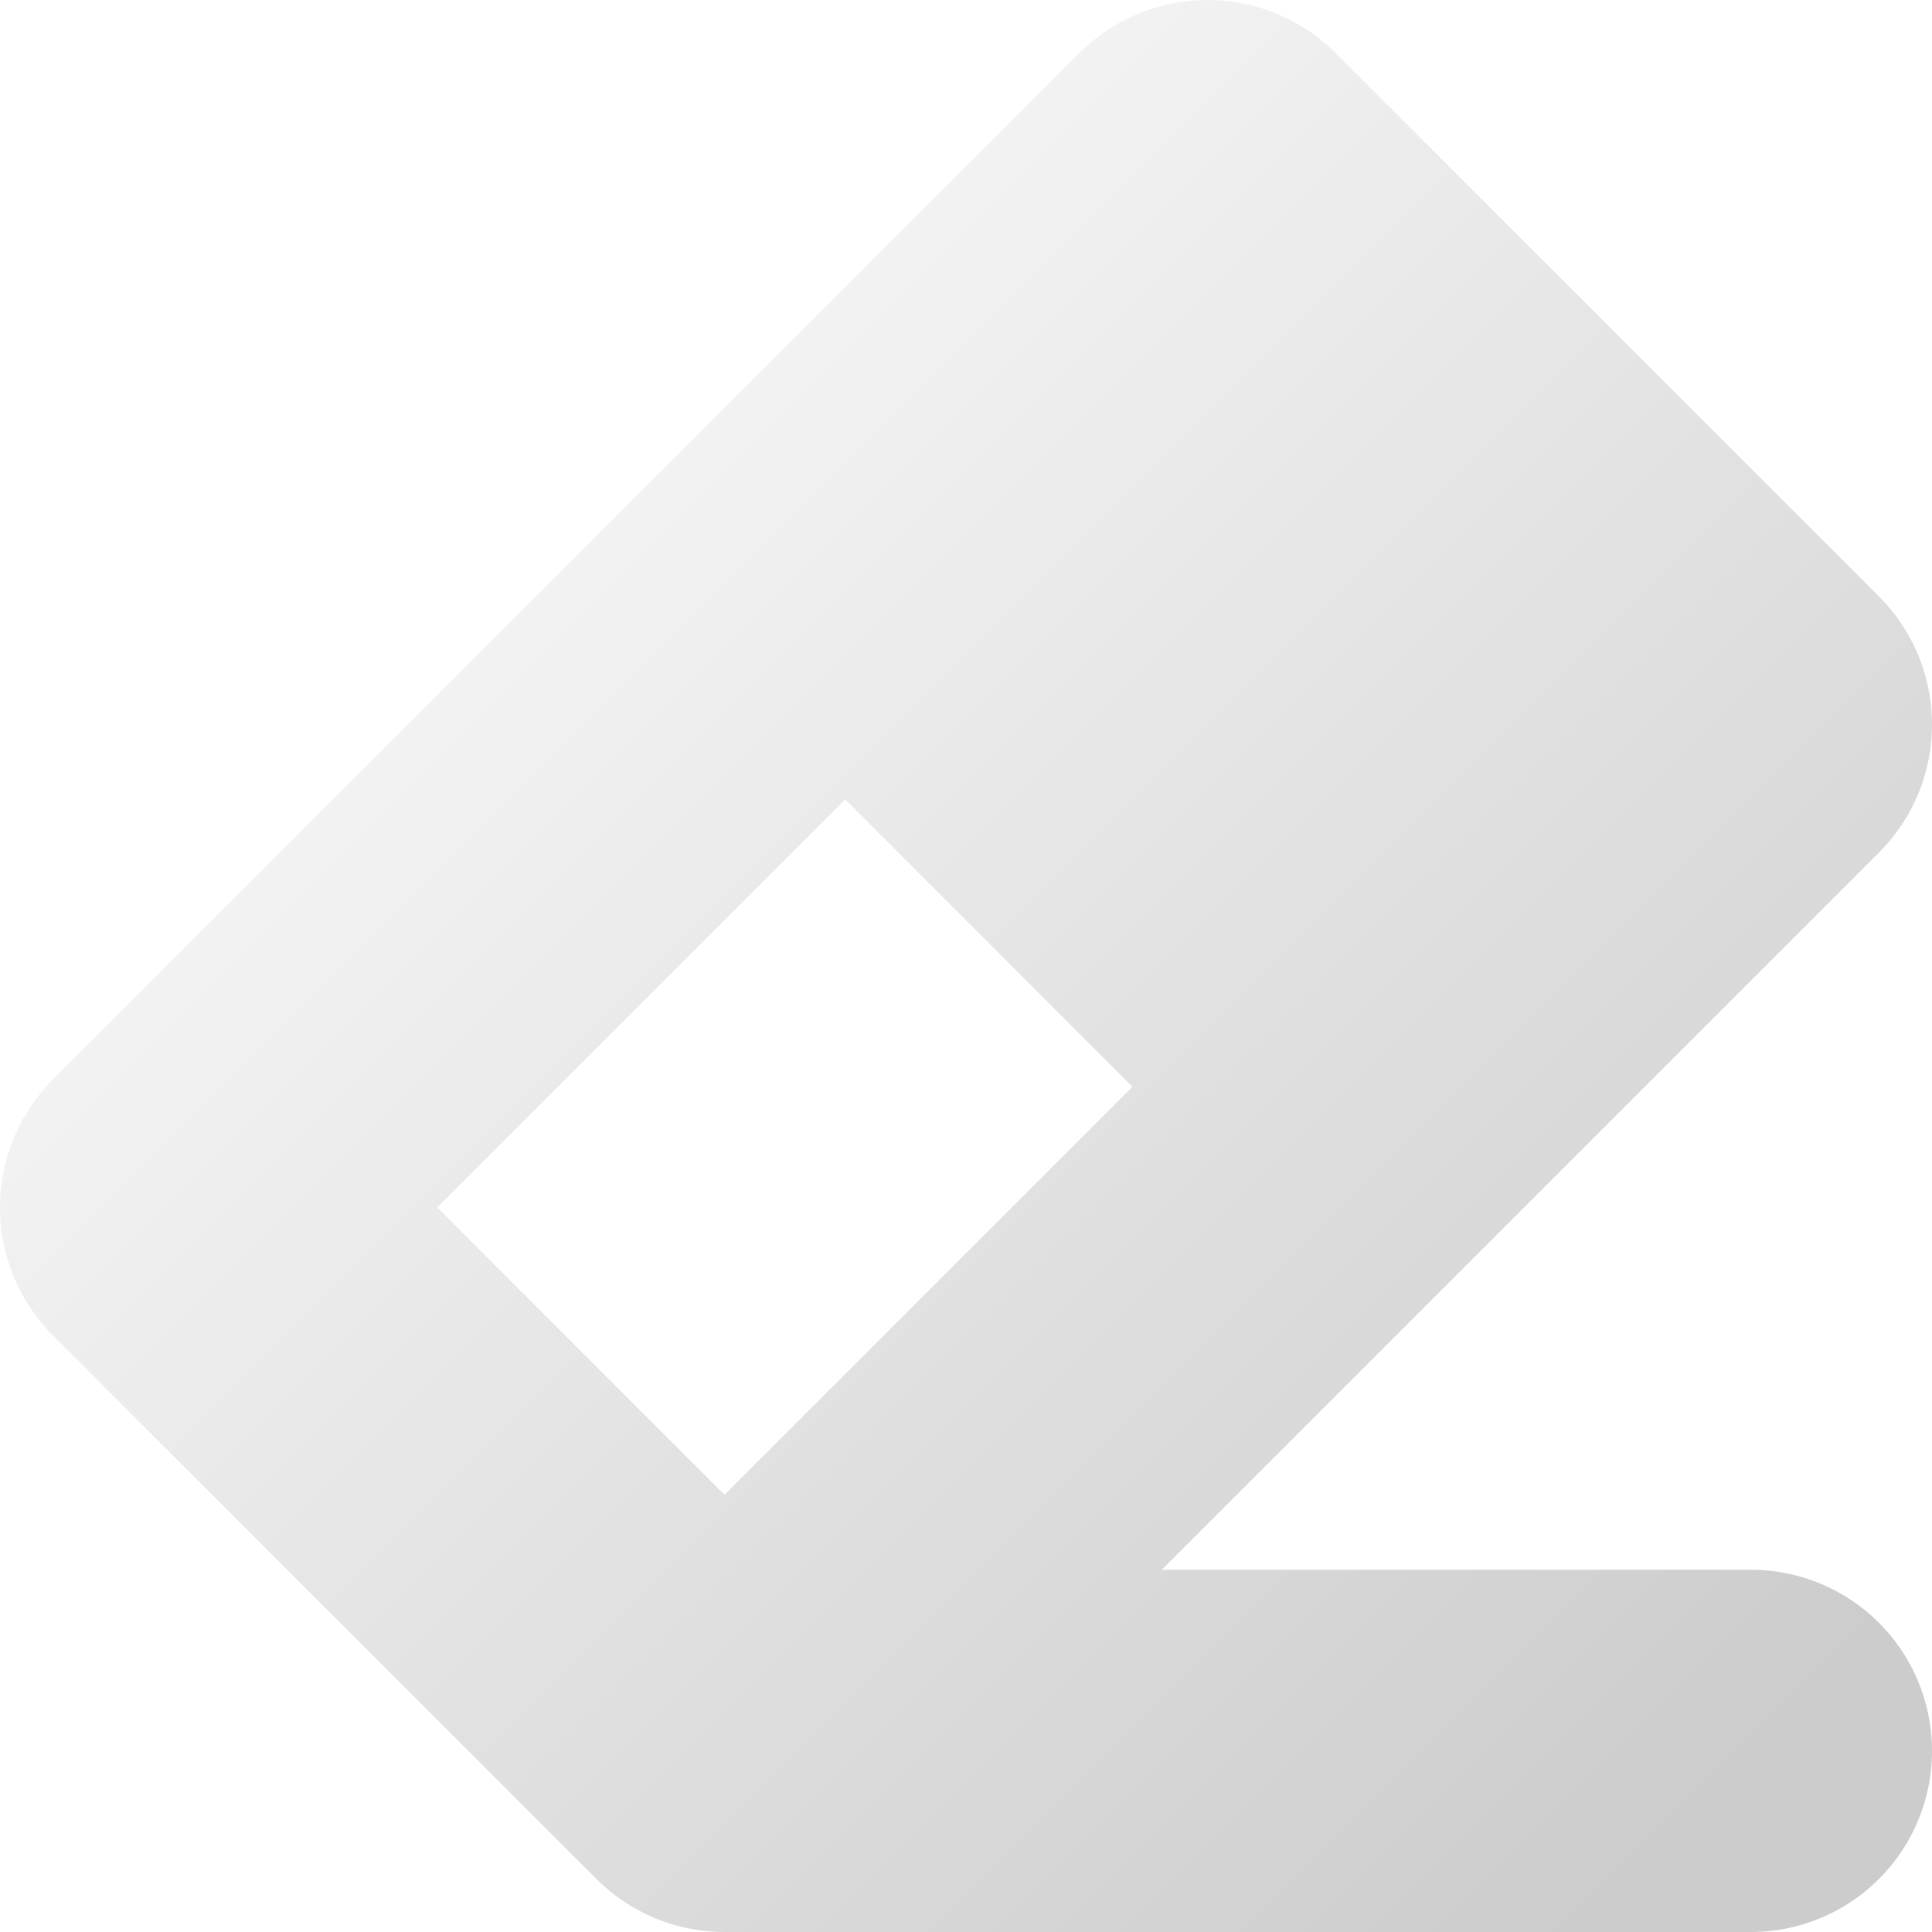
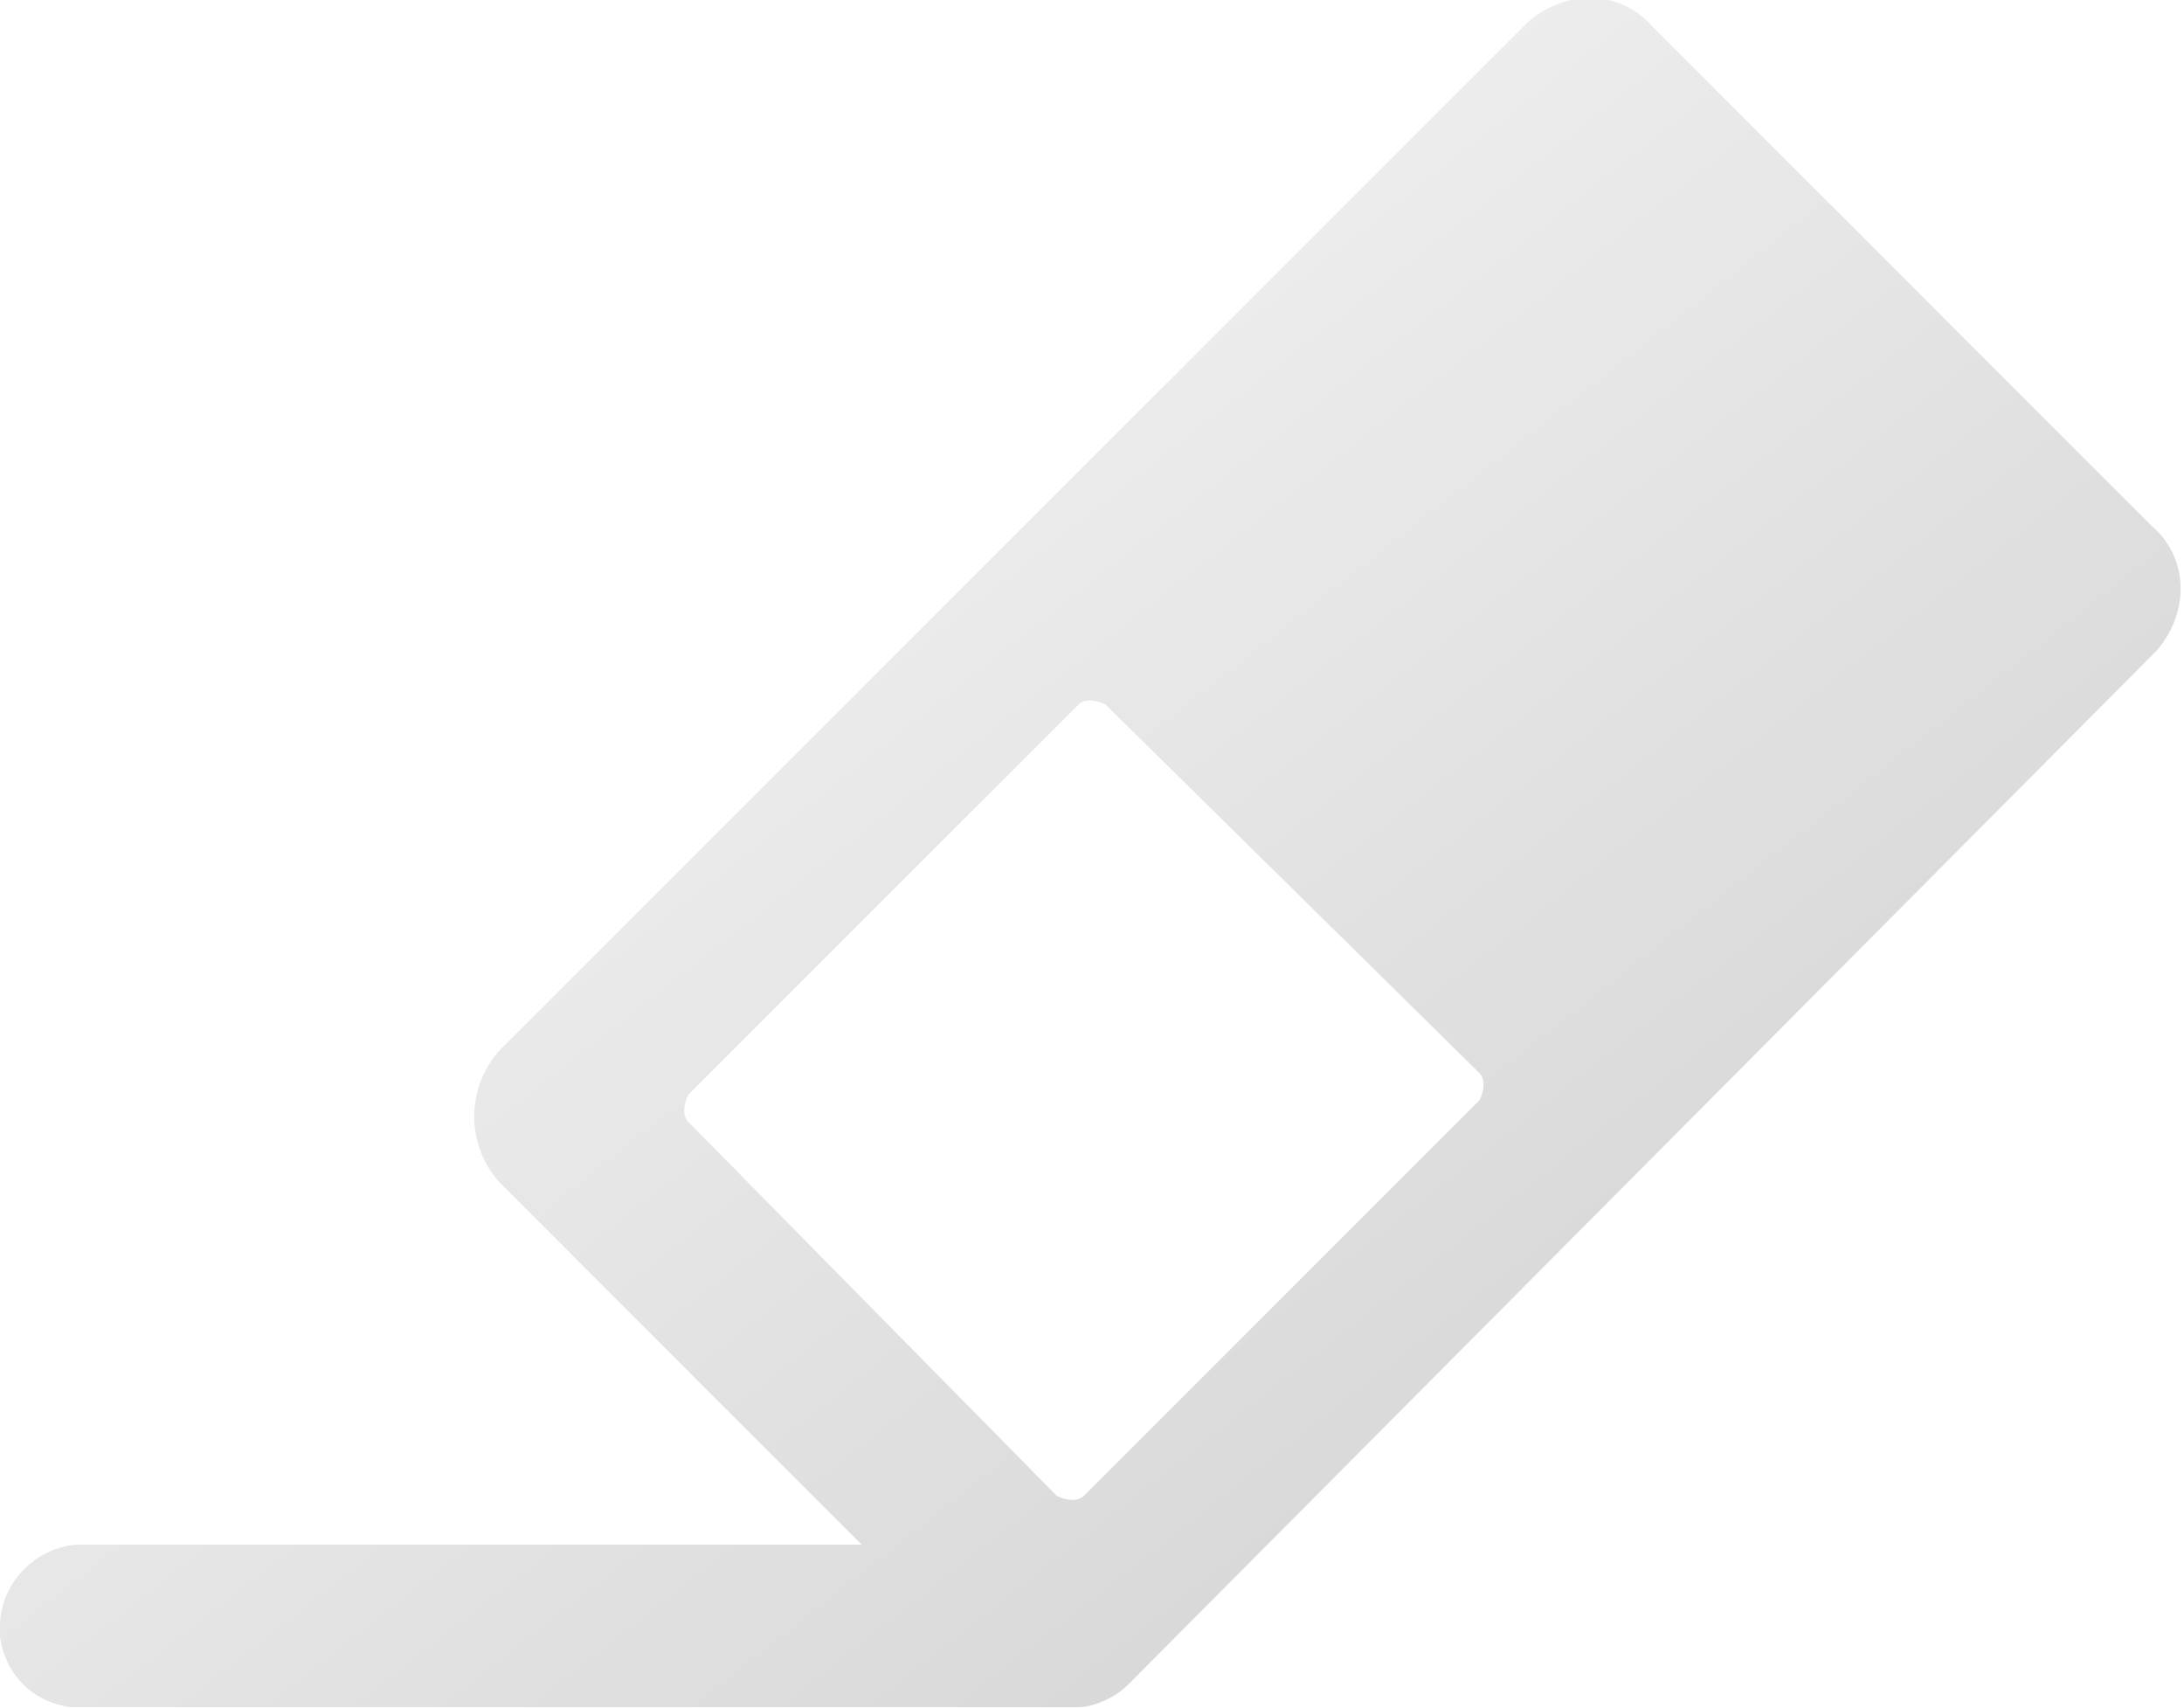
- <svg xmlns="http://www.w3.org/2000/svg" version="1.1" viewBox="0 0 32 32">
+ <svg xmlns="http://www.w3.org/2000/svg" version="1.1" x="0px" y="0px" viewBox="0 0 40.3 31.5" style="enable-background:new 0 0 40.3 31.5;" xml:space="preserve">
  <defs>
    <linearGradient id="g" x1="0" x2="1" y1="0" y2="1">
      <stop offset="0" stop-color="#fff" />
      <stop offset="1" stop-color="#ccc" />
    </linearGradient>
  </defs>
-   <path d="M29 29H12l-9 -9l17 -17l9 9l-3 3l-9 -9l-3 3l9 9l5 -5l-16 16z" stroke="url(#g)" fill="none" stroke-width="6" stroke-linejoin="round" />
+   <path d="M9.2,21.8l4.6,4.6l2.1,2.1H1.5C0.7,28.5,0,29.2,0,30l0,0c0,0.1,0,0.1,0,0.2c0.1,0.7,0.6,1.2,1.3,1.3h18.5h0.1c0.3,0,0.7-0.2,0.9-0.4l0,0L39.8,12c0.6-0.7,0.6-1.7-0.1-2.3l-4.6-4.6l-4.6-4.6c-0.6-0.7-1.6-0.7-2.3-0.1l-19,19C8.6,20.1,8.6,21.1,9.2,21.8C9.2,21.8,9.2,21.8,9.2,21.8zM19.9,13c0.1-0.1,0.3-0.1,0.5,0c0,0,0,0,0,0l6.9,6.8c0.1,0.1,0.1,0.3,0,0.5l-7.3,7.3c-0.1,0.1-0.3,0.1-0.5,0l-6.8-6.9c-0.1-0.1-0.1-0.3,0-0.5c0,0,0,0,0,0L19.9,13z" fill="url(#g)" />
</svg>
